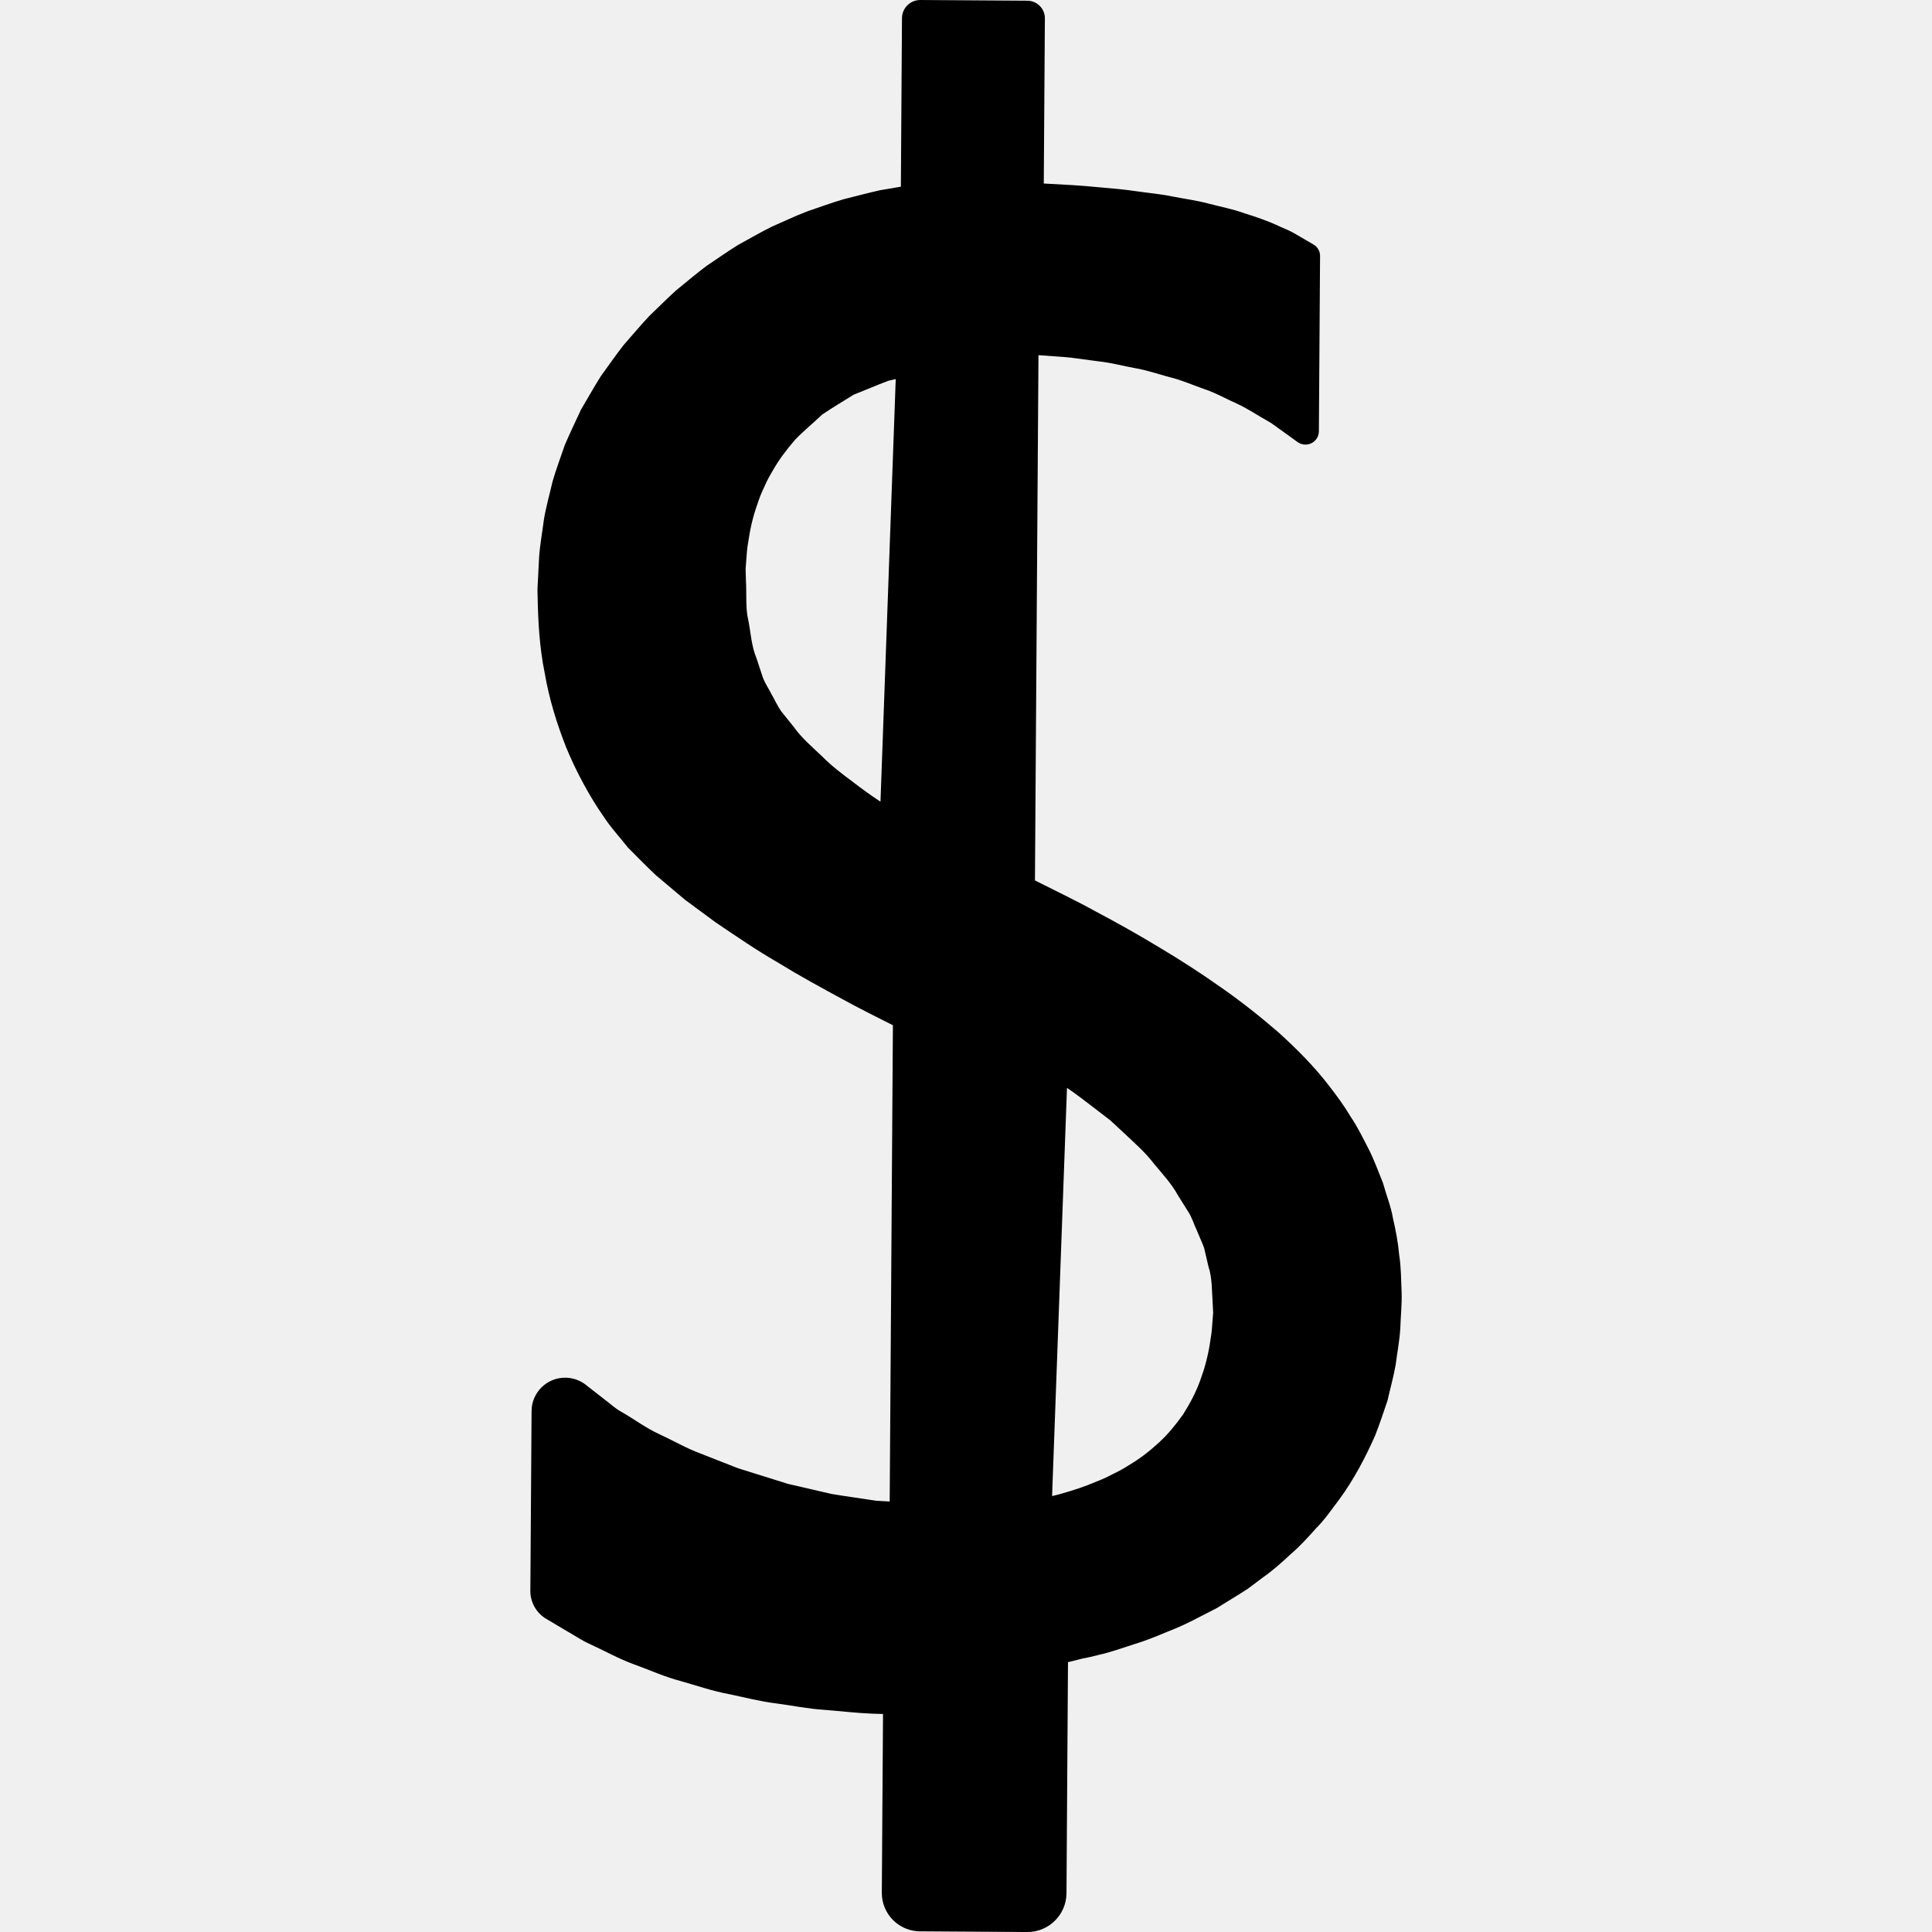
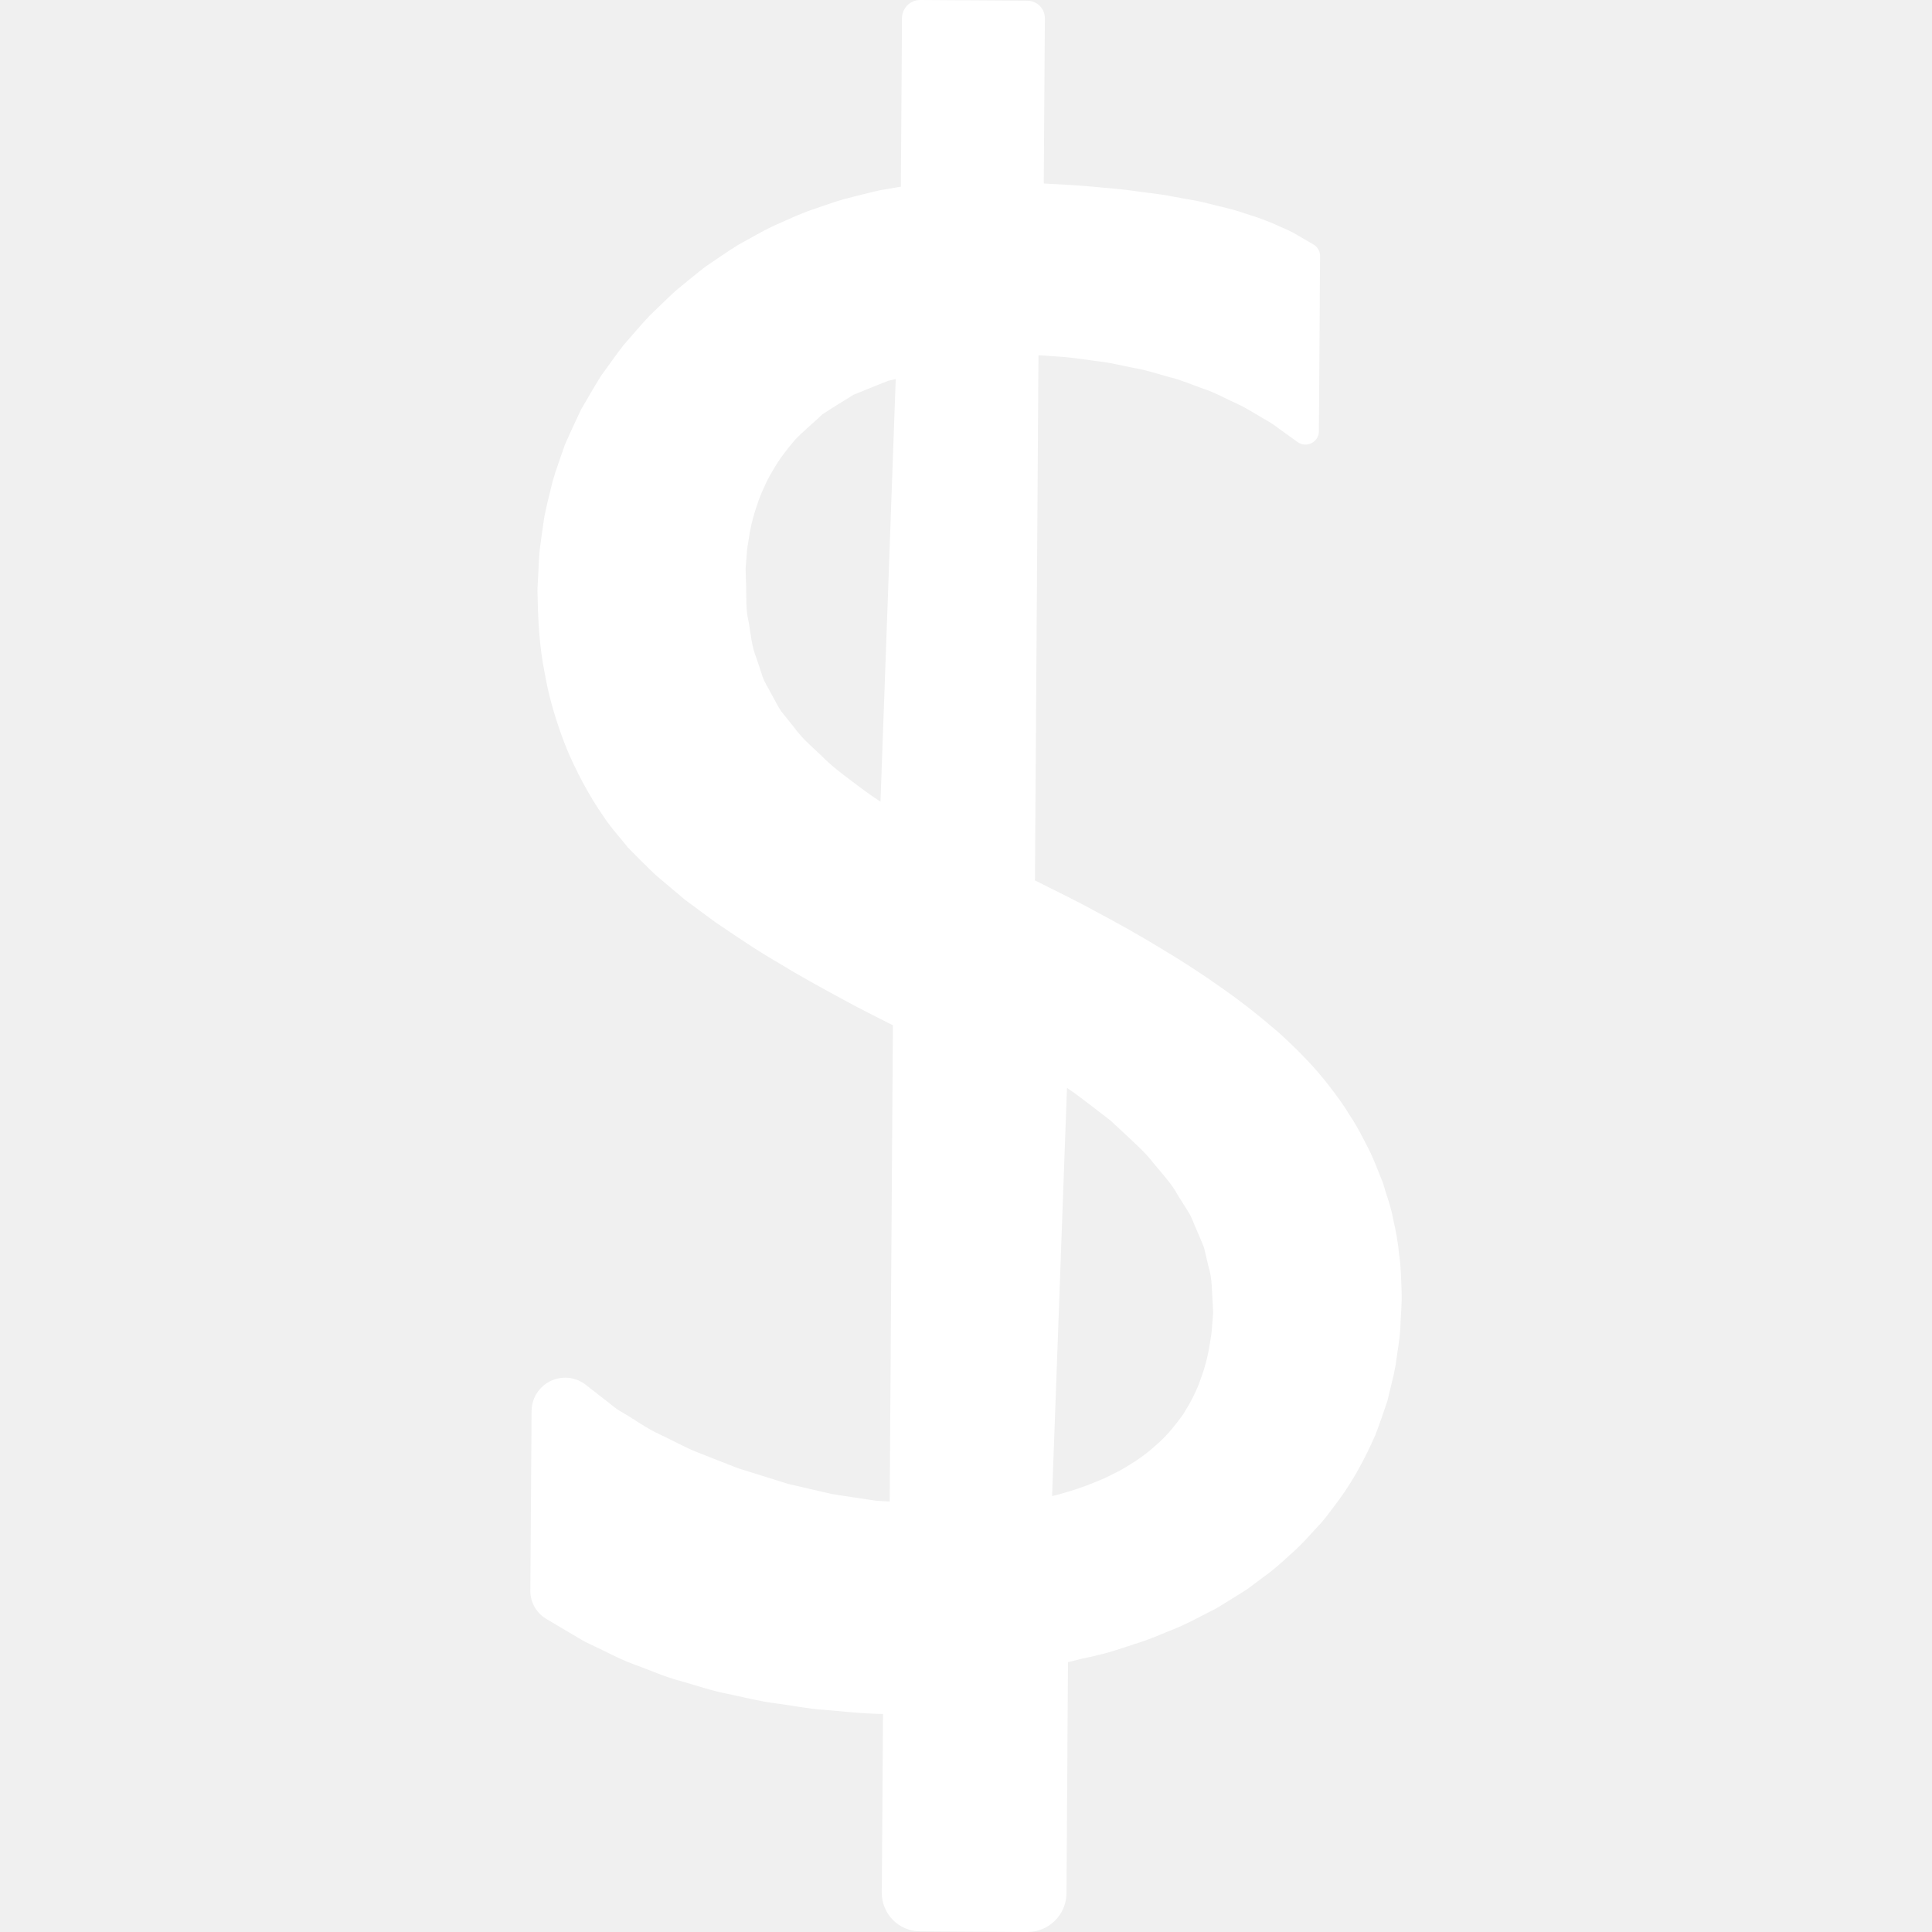
- <svg xmlns="http://www.w3.org/2000/svg" version="1.1" id="Capa_1" x="0px" y="0px" width="506.464px" height="506.464px" viewBox="0 0 506.464 506.464" style="enable-background:new 0 0 506.464 506.464;" xml:space="preserve">
+ <svg xmlns="http://www.w3.org/2000/svg" version="1.1" id="Capa_1" x="0px" y="0px" width="506.464px" height="506.464px" viewBox="0 0 506.464 506.464" style="enable-background:new 0 0 506.464 506.464;fill: white" xml:space="preserve">
  <g>
    <path d="M366.79,328.981c-0.283-3.216-0.886-6.378-1.613-9.528c-0.538-3.191-1.779-6.206-2.63-9.327   c-1.229-2.979-2.294-6.053-3.771-8.919c-1.478-2.873-2.891-5.787-4.723-8.482c-1.673-2.837-3.576-5.402-5.509-7.914   c-3.942-5.172-8.523-9.747-13.293-14.086c-4.865-4.22-9.906-8.216-15.173-11.881c-5.231-3.699-10.628-7.188-16.131-10.461   c-5.474-3.325-11.065-6.455-16.722-9.452c-5.213-2.884-10.598-5.435-15.918-8.133l0.923-137.691l6.472,0.461   c3.174,0.254,6.312,0.798,9.463,1.18c3.175,0.34,6.23,1.19,9.352,1.755c3.145,0.521,6.135,1.593,9.186,2.391   c3.085,0.739,5.958,2.051,8.937,3.08c3.003,0.976,5.722,2.58,8.595,3.833c2.86,1.307,5.438,3.098,8.18,4.61   c1.372,0.763,2.56,1.788,3.854,2.663l3.794,2.736l0.095,0.074c0.579,0.411,1.283,0.653,2.046,0.659   c1.938,0.012,3.528-1.549,3.534-3.493l0.308-45.771v-0.198c0.006-1.188-0.604-2.338-1.69-2.973l-4.386-2.554   c-1.442-0.919-2.979-1.513-4.498-2.187c-3.021-1.434-6.106-2.486-9.227-3.455c-3.086-1.132-6.254-1.705-9.387-2.536   c-3.133-0.848-6.301-1.235-9.457-1.87c-3.156-0.653-6.324-0.914-9.493-1.38c-3.156-0.47-6.324-0.739-9.492-1.011   c-4.936-0.514-9.859-0.756-14.795-1.011l0.29-43.288c0.018-2.542-2.033-4.619-4.575-4.637h-0.06L241.272,0   c-2.645-0.018-4.8,2.11-4.823,4.755v0.068l-0.29,44.118l-5.388,0.913c-3.239,0.715-6.446,1.593-9.679,2.391   c-3.189,0.925-6.319,2.113-9.478,3.166c-3.124,1.179-6.145,2.651-9.206,3.972c-3.003,1.457-5.89,3.188-8.836,4.778   c-2.858,1.744-5.58,3.706-8.378,5.56c-2.71,2.033-5.338,4.282-7.995,6.434c-2.432,2.202-4.625,4.424-6.948,6.638   c-2.577,2.731-4.51,5.11-6.798,7.693c-2.074,2.639-3.969,5.429-5.967,8.153c-1.791,2.858-3.446,5.816-5.169,8.722   c-1.437,3.067-2.893,6.138-4.238,9.247c-1.082,3.21-2.305,6.387-3.239,9.644c-0.748,3.31-1.693,6.537-2.255,9.939   c-0.432,3.381-1.103,6.996-1.28,10.199l-0.239,4.773l-0.127,2.391c-0.009,0.523-0.057,0.512-0.044,1.478l0.036,1.253   c0.127,6.694,0.496,13.45,1.853,20.1c1.138,6.685,3.142,13.246,5.654,19.588c2.488,6.088,6.204,12.971,9.667,17.892   c1.998,3.098,4.338,5.544,6.511,8.328c2.403,2.415,4.793,4.859,7.258,7.185l7.669,6.47l7.965,5.884   c5.429,3.68,10.858,7.397,16.488,10.637c5.556,3.423,11.239,6.514,16.929,9.599c4.333,2.389,8.745,4.575,13.146,6.798   l-0.842,124.847c-1.215-0.07-2.438-0.124-3.656-0.219c-3.89-0.608-7.814-1.117-11.68-1.779l-11.337-2.63l-11.966-3.741   c-1.478-0.402-3.609-1.371-5.382-2.021l-5.568-2.188c-3.753-1.389-7.111-3.369-10.695-5.018c-3.606-1.638-6.638-3.961-9.998-5.882   c-1.72-0.922-3.056-2.245-4.575-3.362l-4.457-3.471l-0.36-0.295c-1.483-1.146-3.336-1.838-5.352-1.85   c-4.865-0.036-8.825,3.883-8.854,8.729l-0.316,46.849l-0.006,0.284c-0.012,2.908,1.472,5.751,4.158,7.353l5.63,3.34   c1.895,1.059,3.703,2.329,5.683,3.209c3.939,1.797,7.761,3.967,11.822,5.427c4.055,1.466,8.023,3.28,12.182,4.351   c4.135,1.17,8.216,2.589,12.41,3.369c4.176,0.856,8.334,1.962,12.54,2.471c4.203,0.543,8.402,1.436,12.608,1.684   c4.203,0.326,8.42,0.846,12.62,1.006l2.799,0.088l-0.316,46.85c-0.029,5.55,4.436,10.077,9.975,10.119h0.133l27.996,0.183   c5.657,0.036,10.262-4.51,10.309-10.16v-0.136l0.378-58.416l0.019-2.034c1.306-0.283,2.553-0.638,3.836-0.951   c1.395-0.267,2.789-0.562,4.167-0.94c3.12-0.674,6.105-1.797,9.155-2.754c3.062-0.898,6.012-2.122,8.949-3.352   c2.991-1.129,5.869-2.518,8.694-4.014l4.256-2.187l4.079-2.524c1.354-0.851,2.736-1.66,4.055-2.553l3.848-2.891   c2.643-1.844,5.012-3.973,7.341-6.147c2.43-2.051,4.587-4.492,6.721-6.851c2.275-2.275,4.061-4.947,6.018-7.5   c3.782-5.179,6.803-10.883,9.403-16.764c1.165-2.99,2.182-6.047,3.216-9.085c0.709-3.138,1.596-6.229,2.151-9.403   c0.396-3.187,1.041-6.402,1.218-9.576c0.101-3.209,0.455-6.301,0.343-9.61C367.287,335.406,367.287,332.174,366.79,328.981z    M286.912,290.502l4.221,3.251l3.901,3.636c2.577,2.429,5.248,4.758,7.389,7.571c2.233,2.719,4.669,5.272,6.336,8.341l2.771,4.415   c0.94,1.454,1.419,3.145,2.146,4.687c0.649,1.59,1.395,3.15,1.974,4.729l1.129,4.836c1.028,3.014,0.904,6.803,1.153,10.338   l0.064,1.348l0.035,0.668c-0.035-0.35-0.035,0.271-0.053,0.36l-0.201,2.554c-0.07,1.714-0.354,3.381-0.626,5.053   c-0.521,3.34-1.401,6.573-2.554,9.67c-1.123,3.115-2.684,6-4.403,8.748c-1.886,2.648-3.907,5.172-6.295,7.365   c-2.376,2.205-4.93,4.215-7.755,5.893c-1.372,0.881-2.796,1.697-4.304,2.4c-1.442,0.774-2.943,1.466-4.516,2.062   c-3.038,1.318-6.254,2.347-9.493,3.251c-0.661,0.195-1.354,0.337-2.033,0.509l3.907-107.003   C282.195,286.838,284.53,288.705,286.912,290.502z M223.576,204.977c-2.852-2.125-5.689-4.268-8.136-6.765   c-2.536-2.424-5.187-4.619-7.3-7.578l-3.357-4.179c-0.877-1.209-1.658-2.952-2.494-4.392c-0.763-1.54-1.773-2.943-2.344-4.572   l-1.62-4.896c-1.338-3.184-1.501-6.626-2.143-9.918c-0.795-3.186-0.425-7.01-0.641-10.509l-0.074-2.675   c-0.035-0.502,0.104-1.604,0.145-2.379c0.127-1.699,0.219-3.402,0.538-5.06c0.479-3.34,1.224-6.632,2.35-9.756   c0.497-1.593,1.12-3.13,1.835-4.619c0.629-1.531,1.445-2.958,2.276-4.38c1.64-2.858,3.381-5.178,5.846-8.051   c2.101-2.199,4.788-4.389,7.093-6.593c2.707-1.815,5.503-3.484,8.24-5.193c3.056-1.191,6.038-2.506,9.079-3.638l1.942-0.452   l-3.996,110.785C228.334,208.544,225.931,206.782,223.576,204.977z" />
  </g>
  <g>
</g>
  <g>
</g>
  <g>
</g>
  <g>
</g>
  <g>
</g>
  <g>
</g>
  <g>
</g>
  <g>
</g>
  <g>
</g>
  <g>
</g>
  <g>
</g>
  <g>
</g>
  <g>
</g>
  <g>
</g>
  <g>
</g>
</svg>
